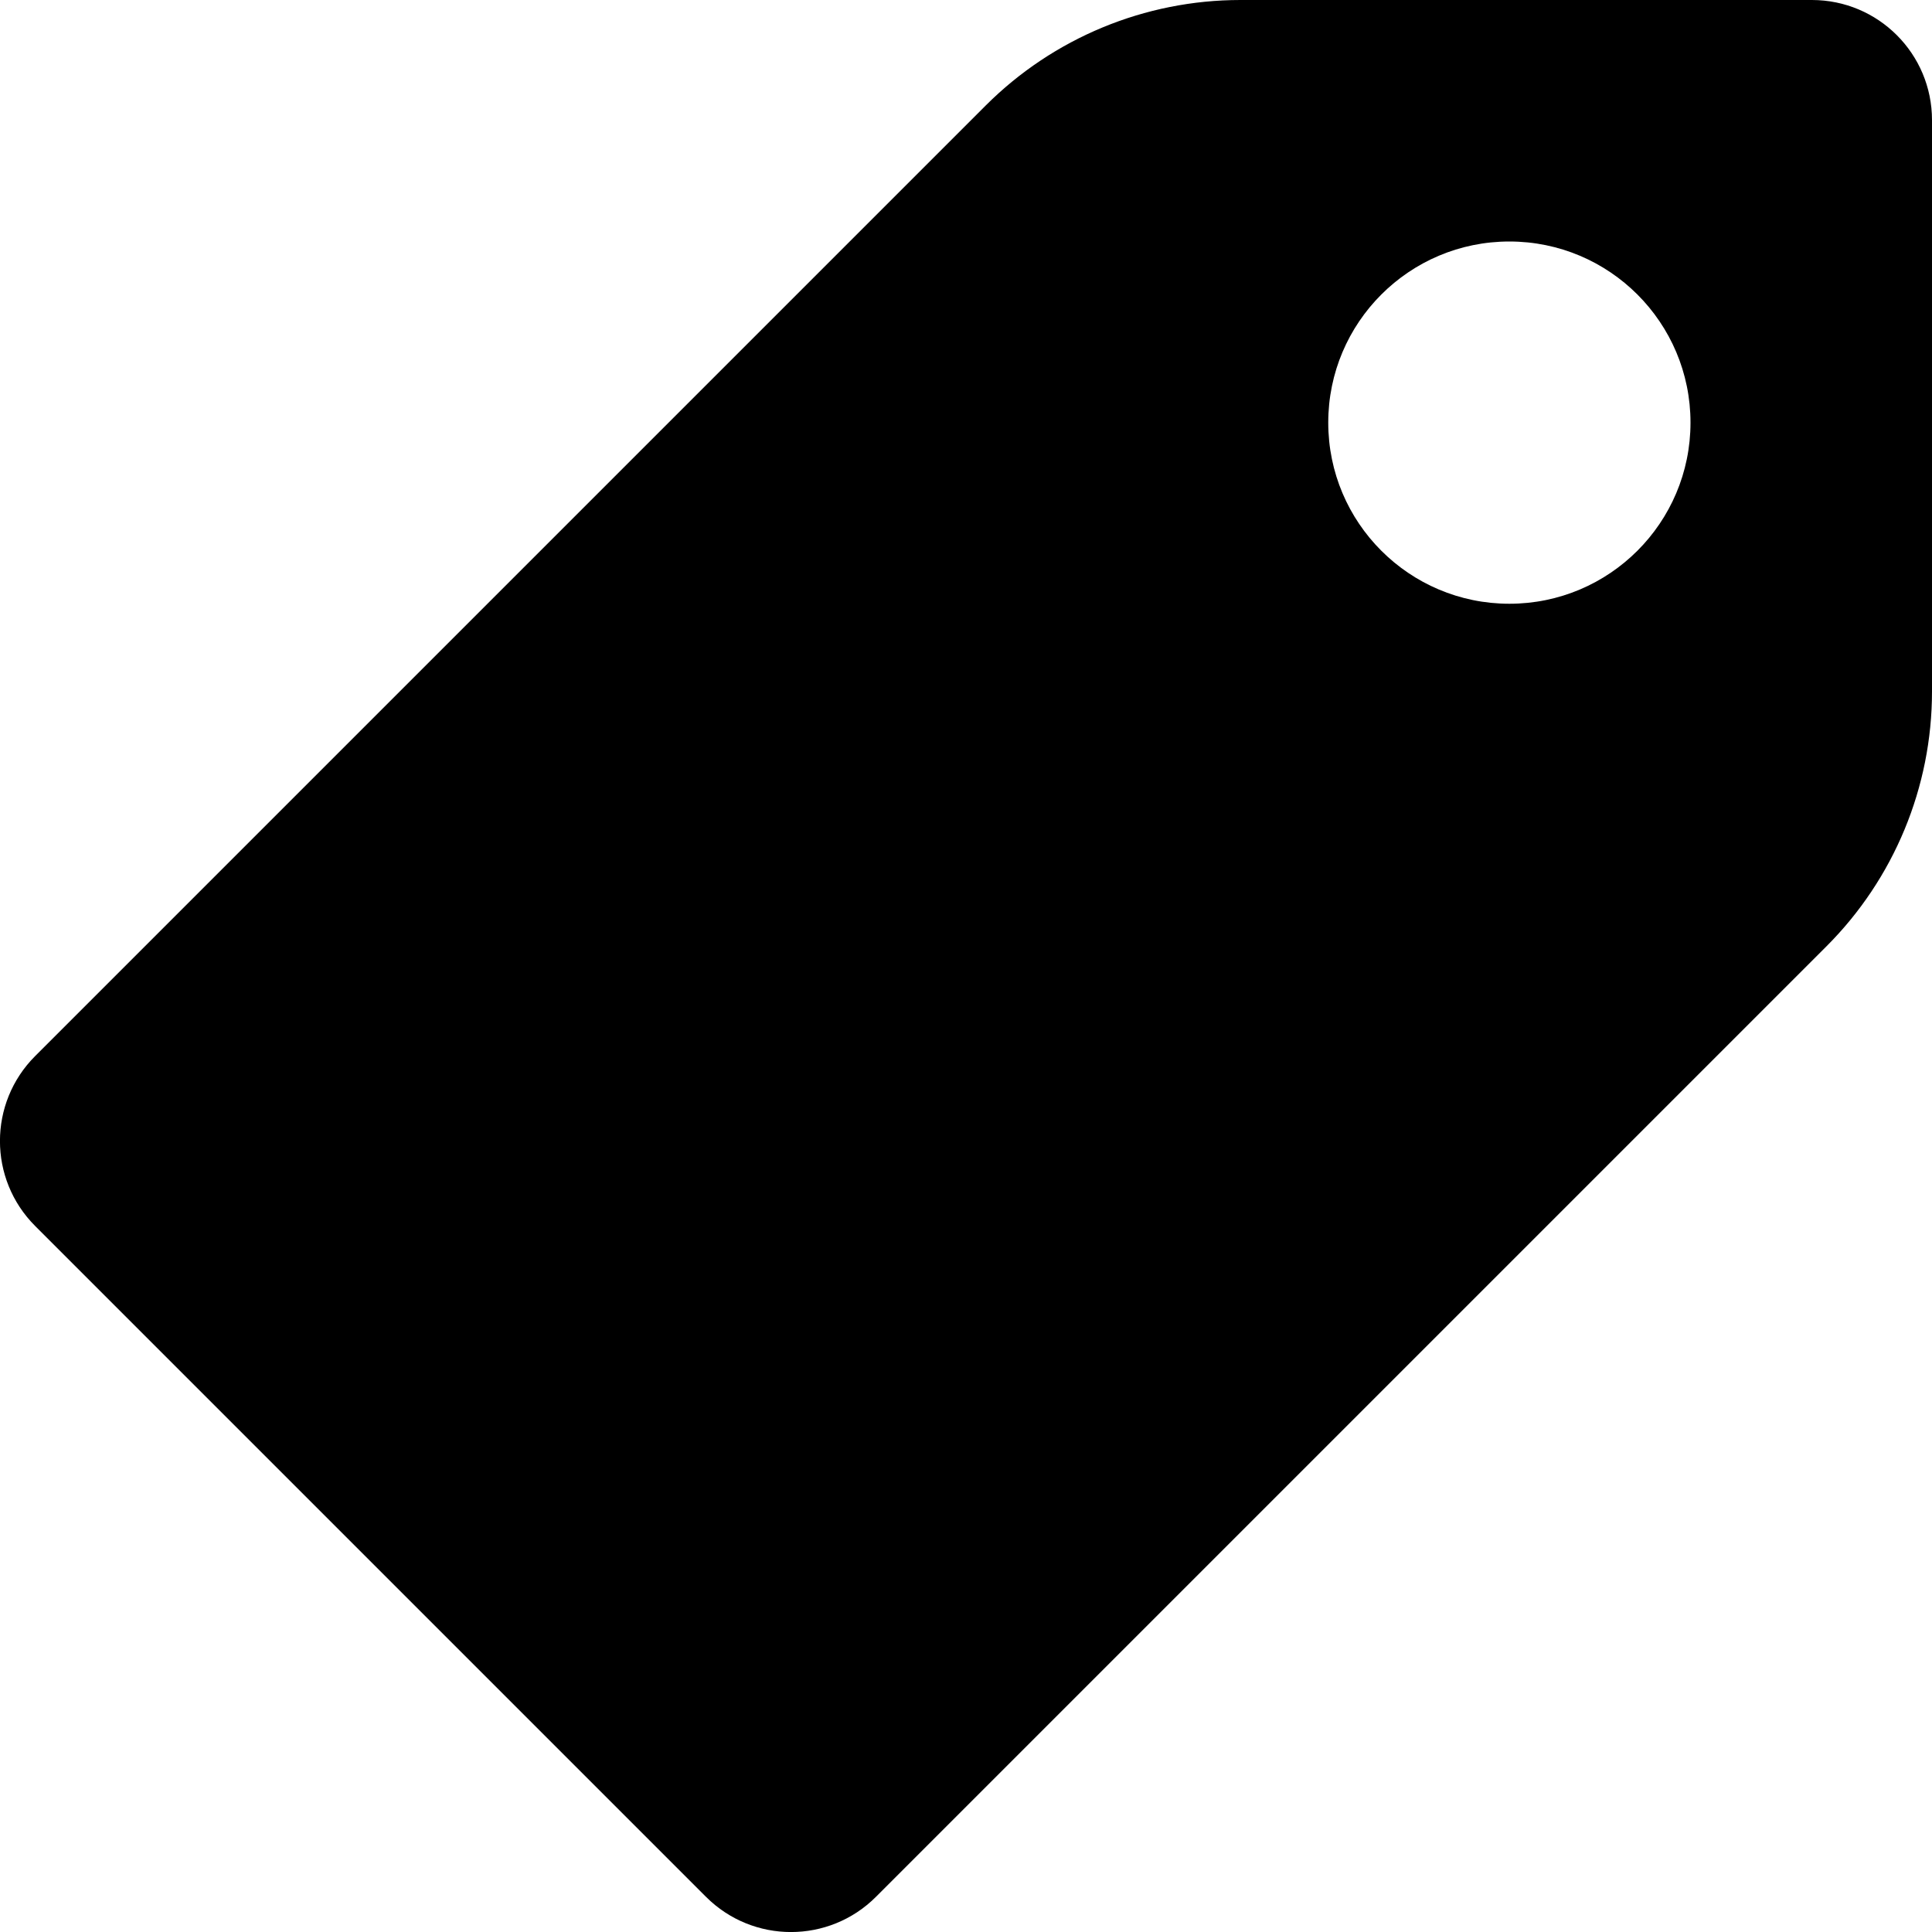
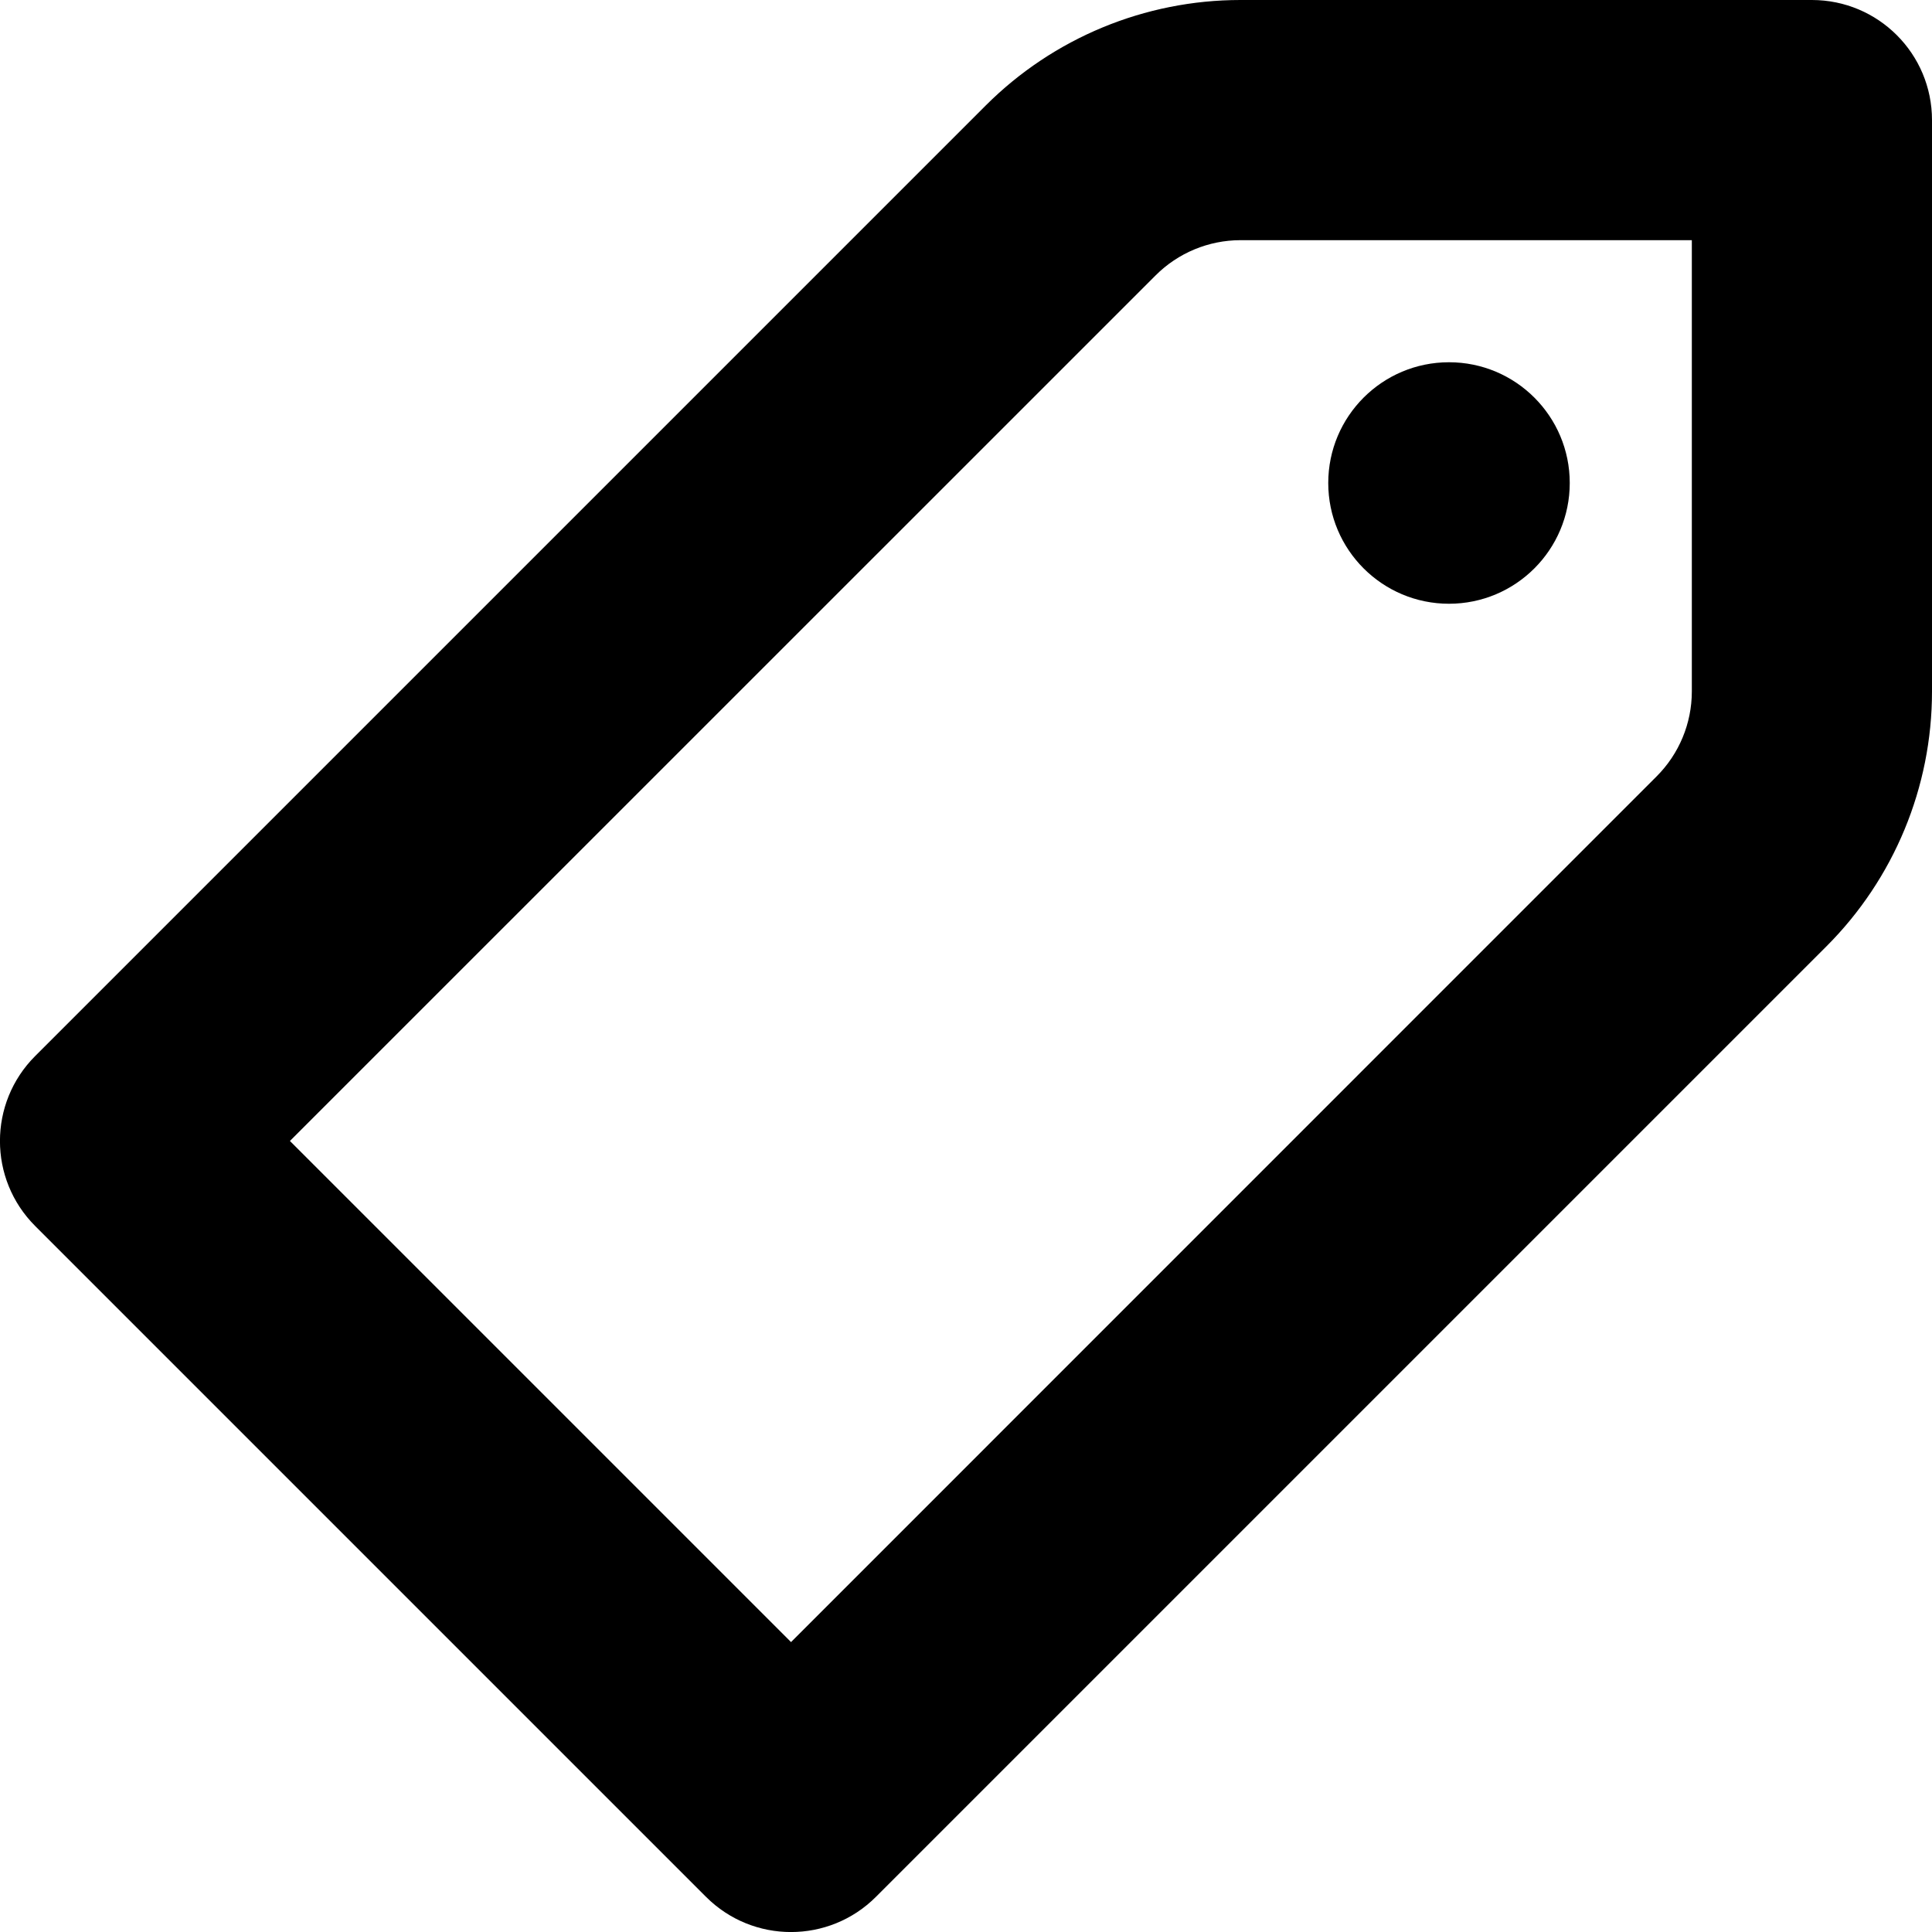
<svg xmlns="http://www.w3.org/2000/svg" width="16" height="16" viewBox="0 0 16 16">
-   <path fill-rule="evenodd" clip-rule="evenodd" d="M.291 8.746 8.163.874A2.984 2.984 0 0 1 10.273 0h4.732c.55 0 .995.445.995.995v4.732c0 .791-.314 1.55-.874 2.11l-7.872 7.872a.995.995 0 0 1-1.407 0L.291 10.153a.995.995 0 0 1 0-1.407ZM12.5 5a1.5 1.5 0 1 0 0-3 1.5 1.5 0 0 0 0 3Z" />
+   <path d="M12 5a1 1 0 1 0 0-2 1 1 0 0 0 0 2Z" />
+   <path fill-rule="evenodd" clip-rule="evenodd" d="M8.163.874A2.984 2.984 0 0 1 10.273 0h4.732c.55 0 .995.445.995.995v4.732c0 .791-.314 1.55-.874 2.11l-7.872 7.872a.995.995 0 0 1-1.407 0L.291 10.153a.995.995 0 0 1 0-1.407L8.163.874ZM2.401 9.449l4.15 4.15 7.168-7.169a.994.994 0 0 0 .292-.703V1.989h-3.738a.995.995 0 0 0-.703.292L2.401 9.449Z" />
</svg>
